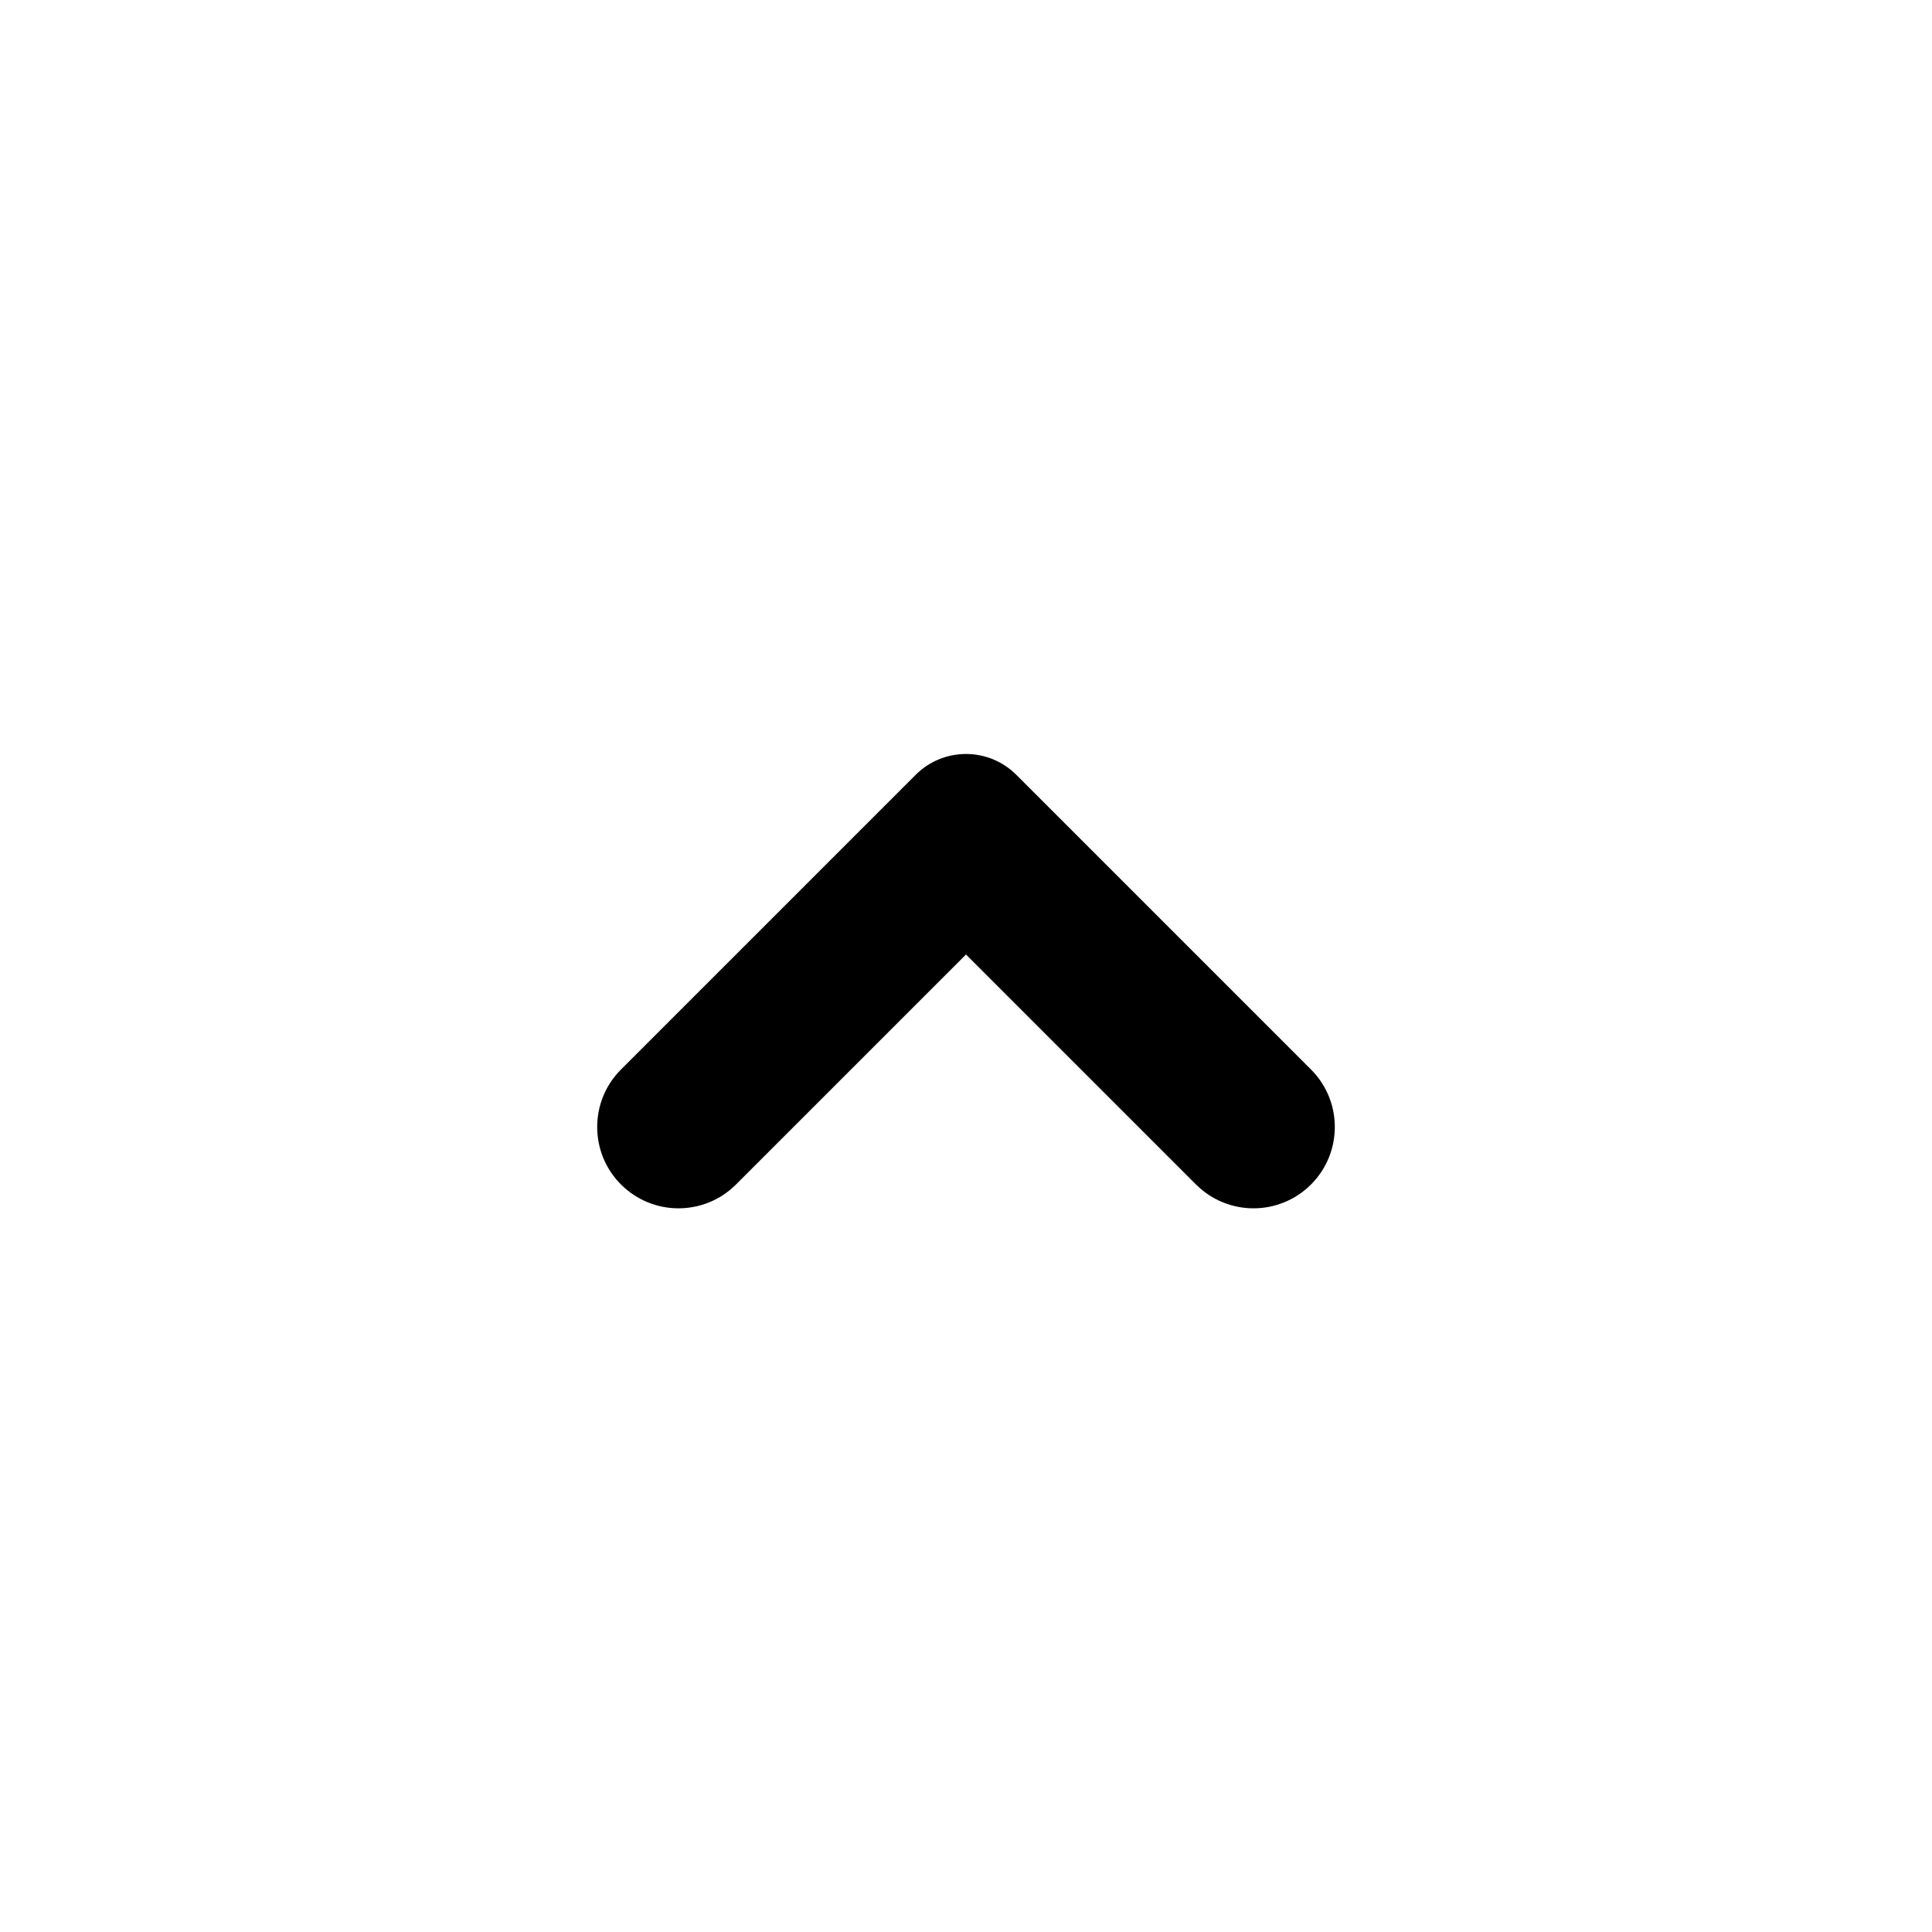
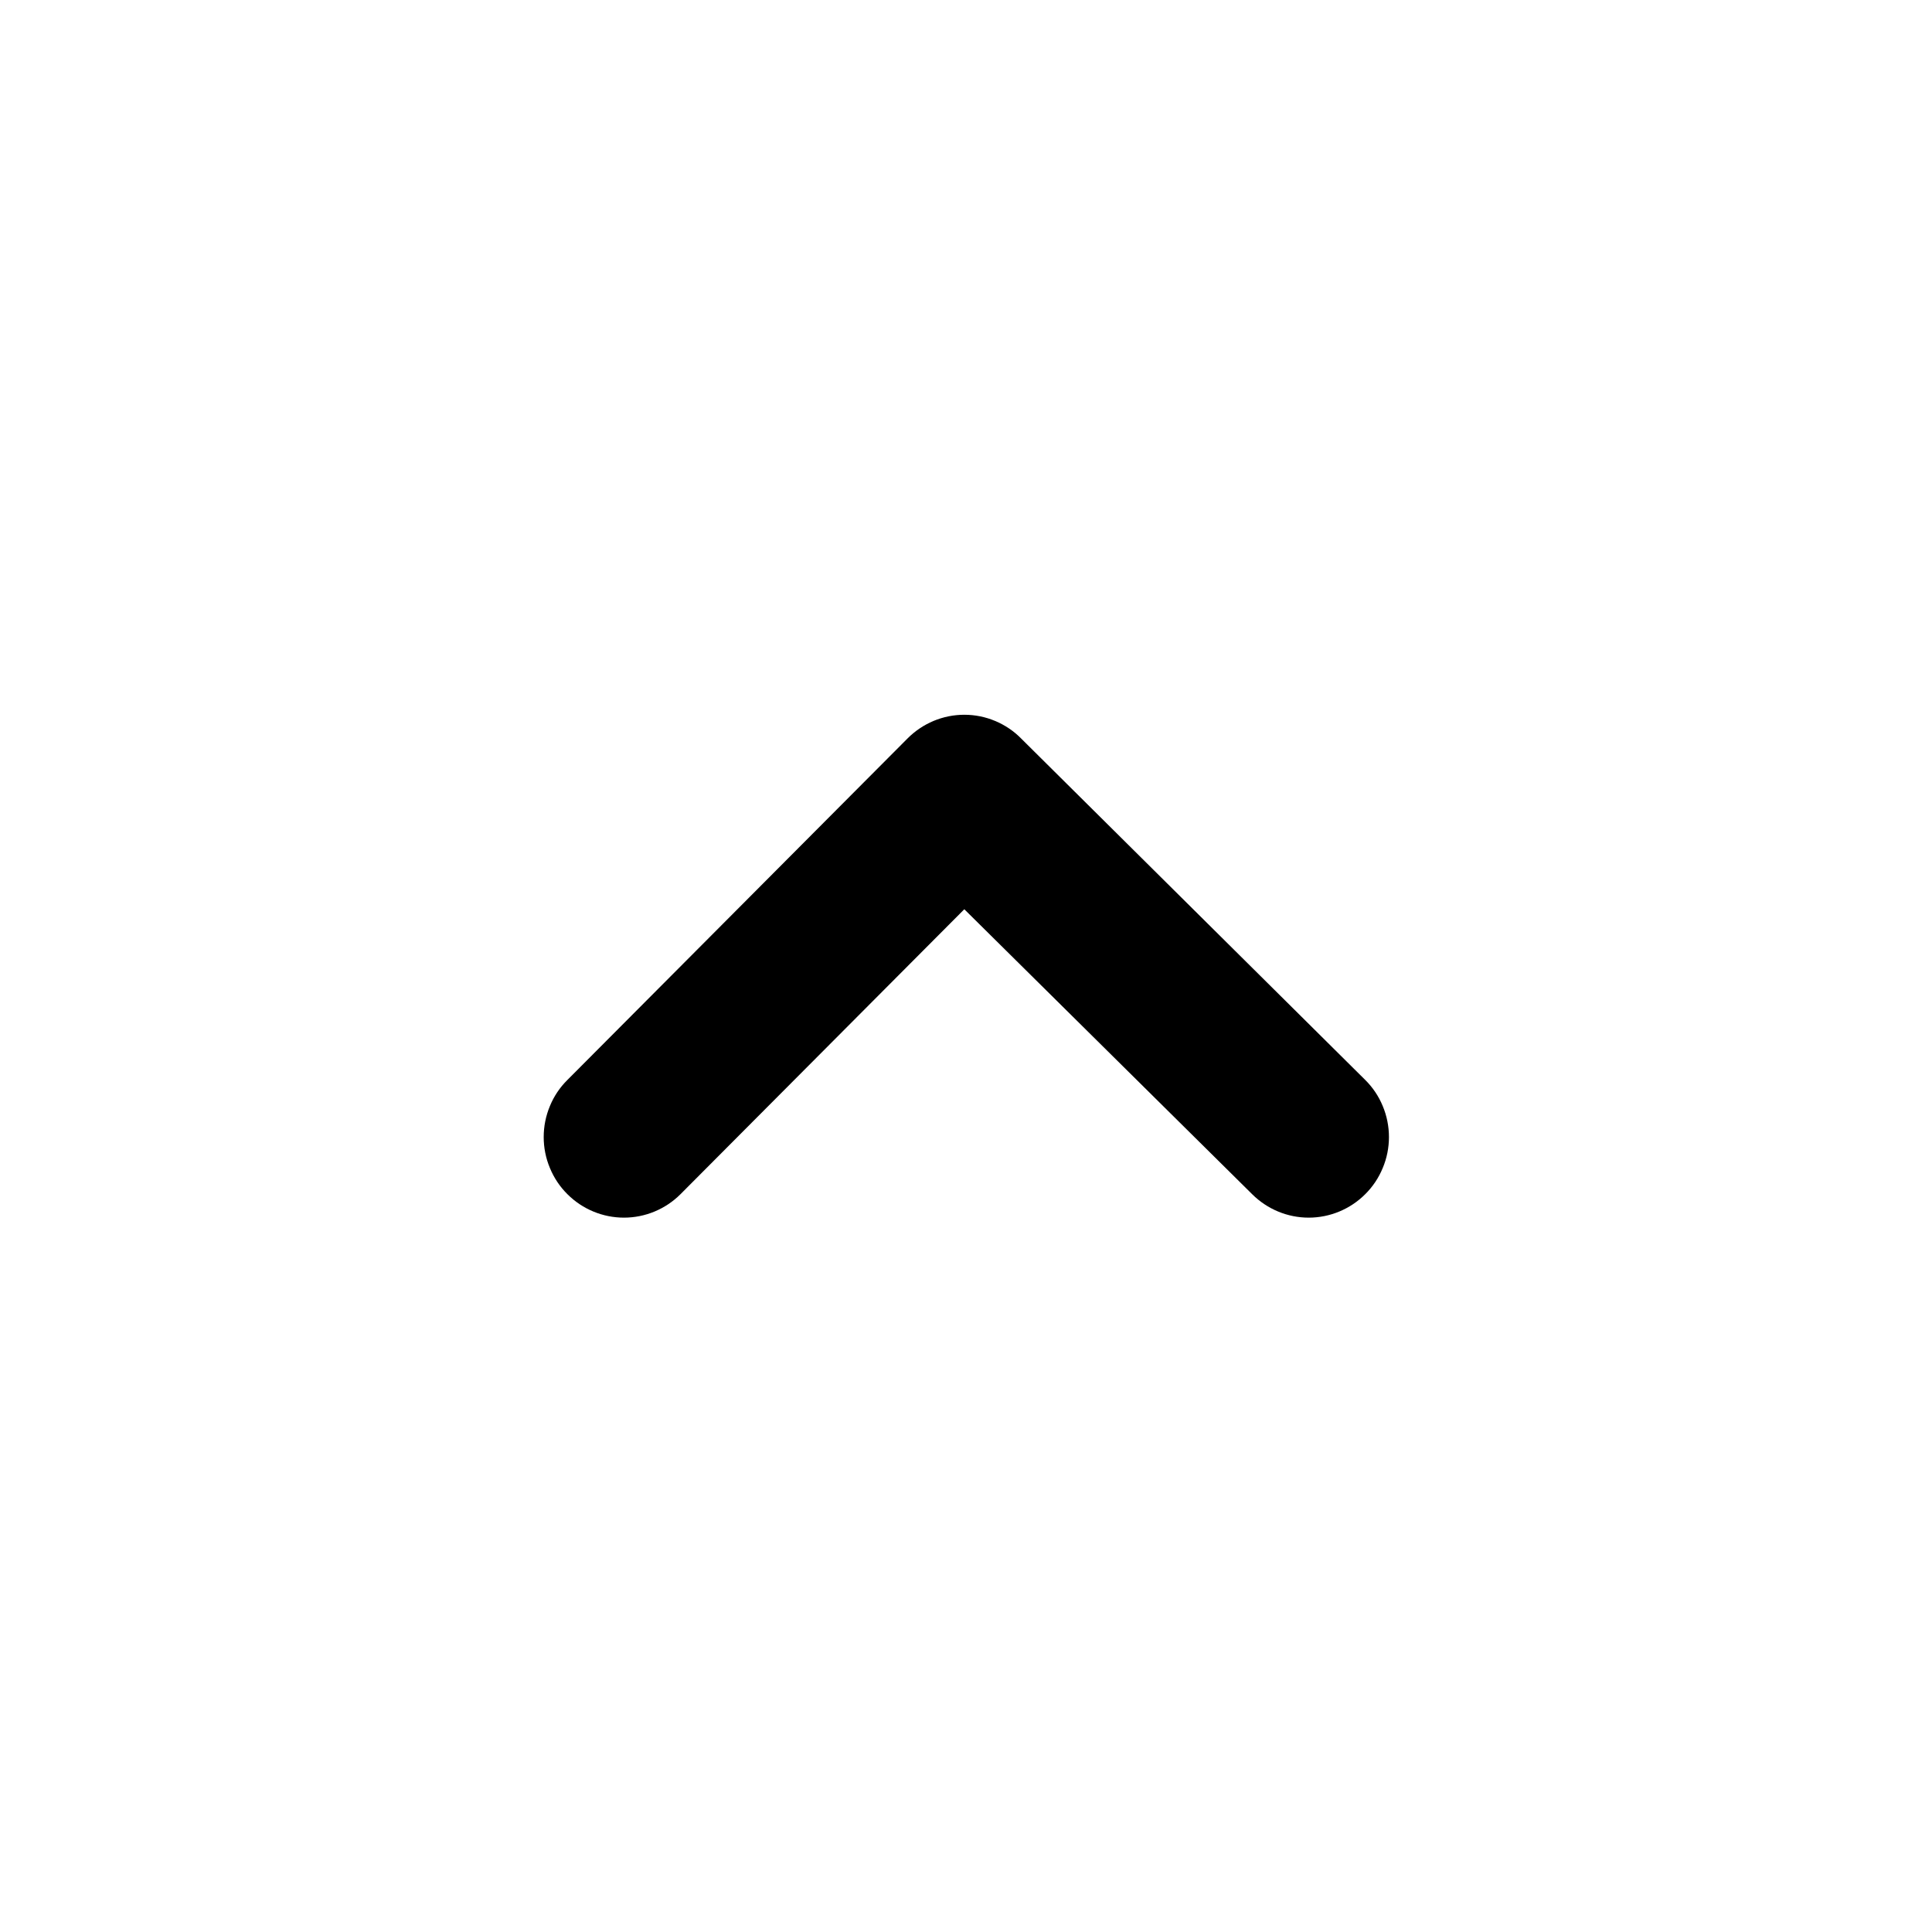
<svg xmlns="http://www.w3.org/2000/svg" width="24" height="24" viewBox="0 0 24 24">
-   <path fill-rule="evenodd" clip-rule="evenodd" d="M7.714 13.286C7.32 13.68 7.32 14.32 7.714 14.714C8.109 15.109 8.748 15.109 9.143 14.714L12 11.857L14.857 14.714C15.252 15.109 15.891 15.109 16.286 14.714C16.68 14.32 16.68 13.68 16.286 13.286L12.625 9.625C12.28 9.28 11.72 9.28 11.375 9.625L7.714 13.286Z" />
+   <path d="M16.959 14.835C16.773 15.021 16.52 15.126 16.257 15.126C15.994 15.126 15.742 15.021 15.555 14.835L11.979 11.295L8.453 14.835C8.267 15.021 8.014 15.126 7.751 15.126C7.488 15.126 7.235 15.021 7.049 14.835C6.955 14.742 6.881 14.631 6.831 14.509C6.78 14.388 6.754 14.257 6.754 14.125C6.754 13.993 6.78 13.862 6.831 13.74C6.881 13.618 6.955 13.508 7.049 13.415L11.272 9.175C11.365 9.081 11.475 9.007 11.596 8.956C11.718 8.905 11.848 8.879 11.979 8.879C12.111 8.879 12.241 8.905 12.362 8.956C12.484 9.007 12.594 9.081 12.686 9.175L16.959 13.415C17.053 13.508 17.127 13.618 17.177 13.74C17.228 13.862 17.254 13.993 17.254 14.125C17.254 14.257 17.228 14.388 17.177 14.509C17.127 14.631 17.053 14.742 16.959 14.835Z" />
</svg>
